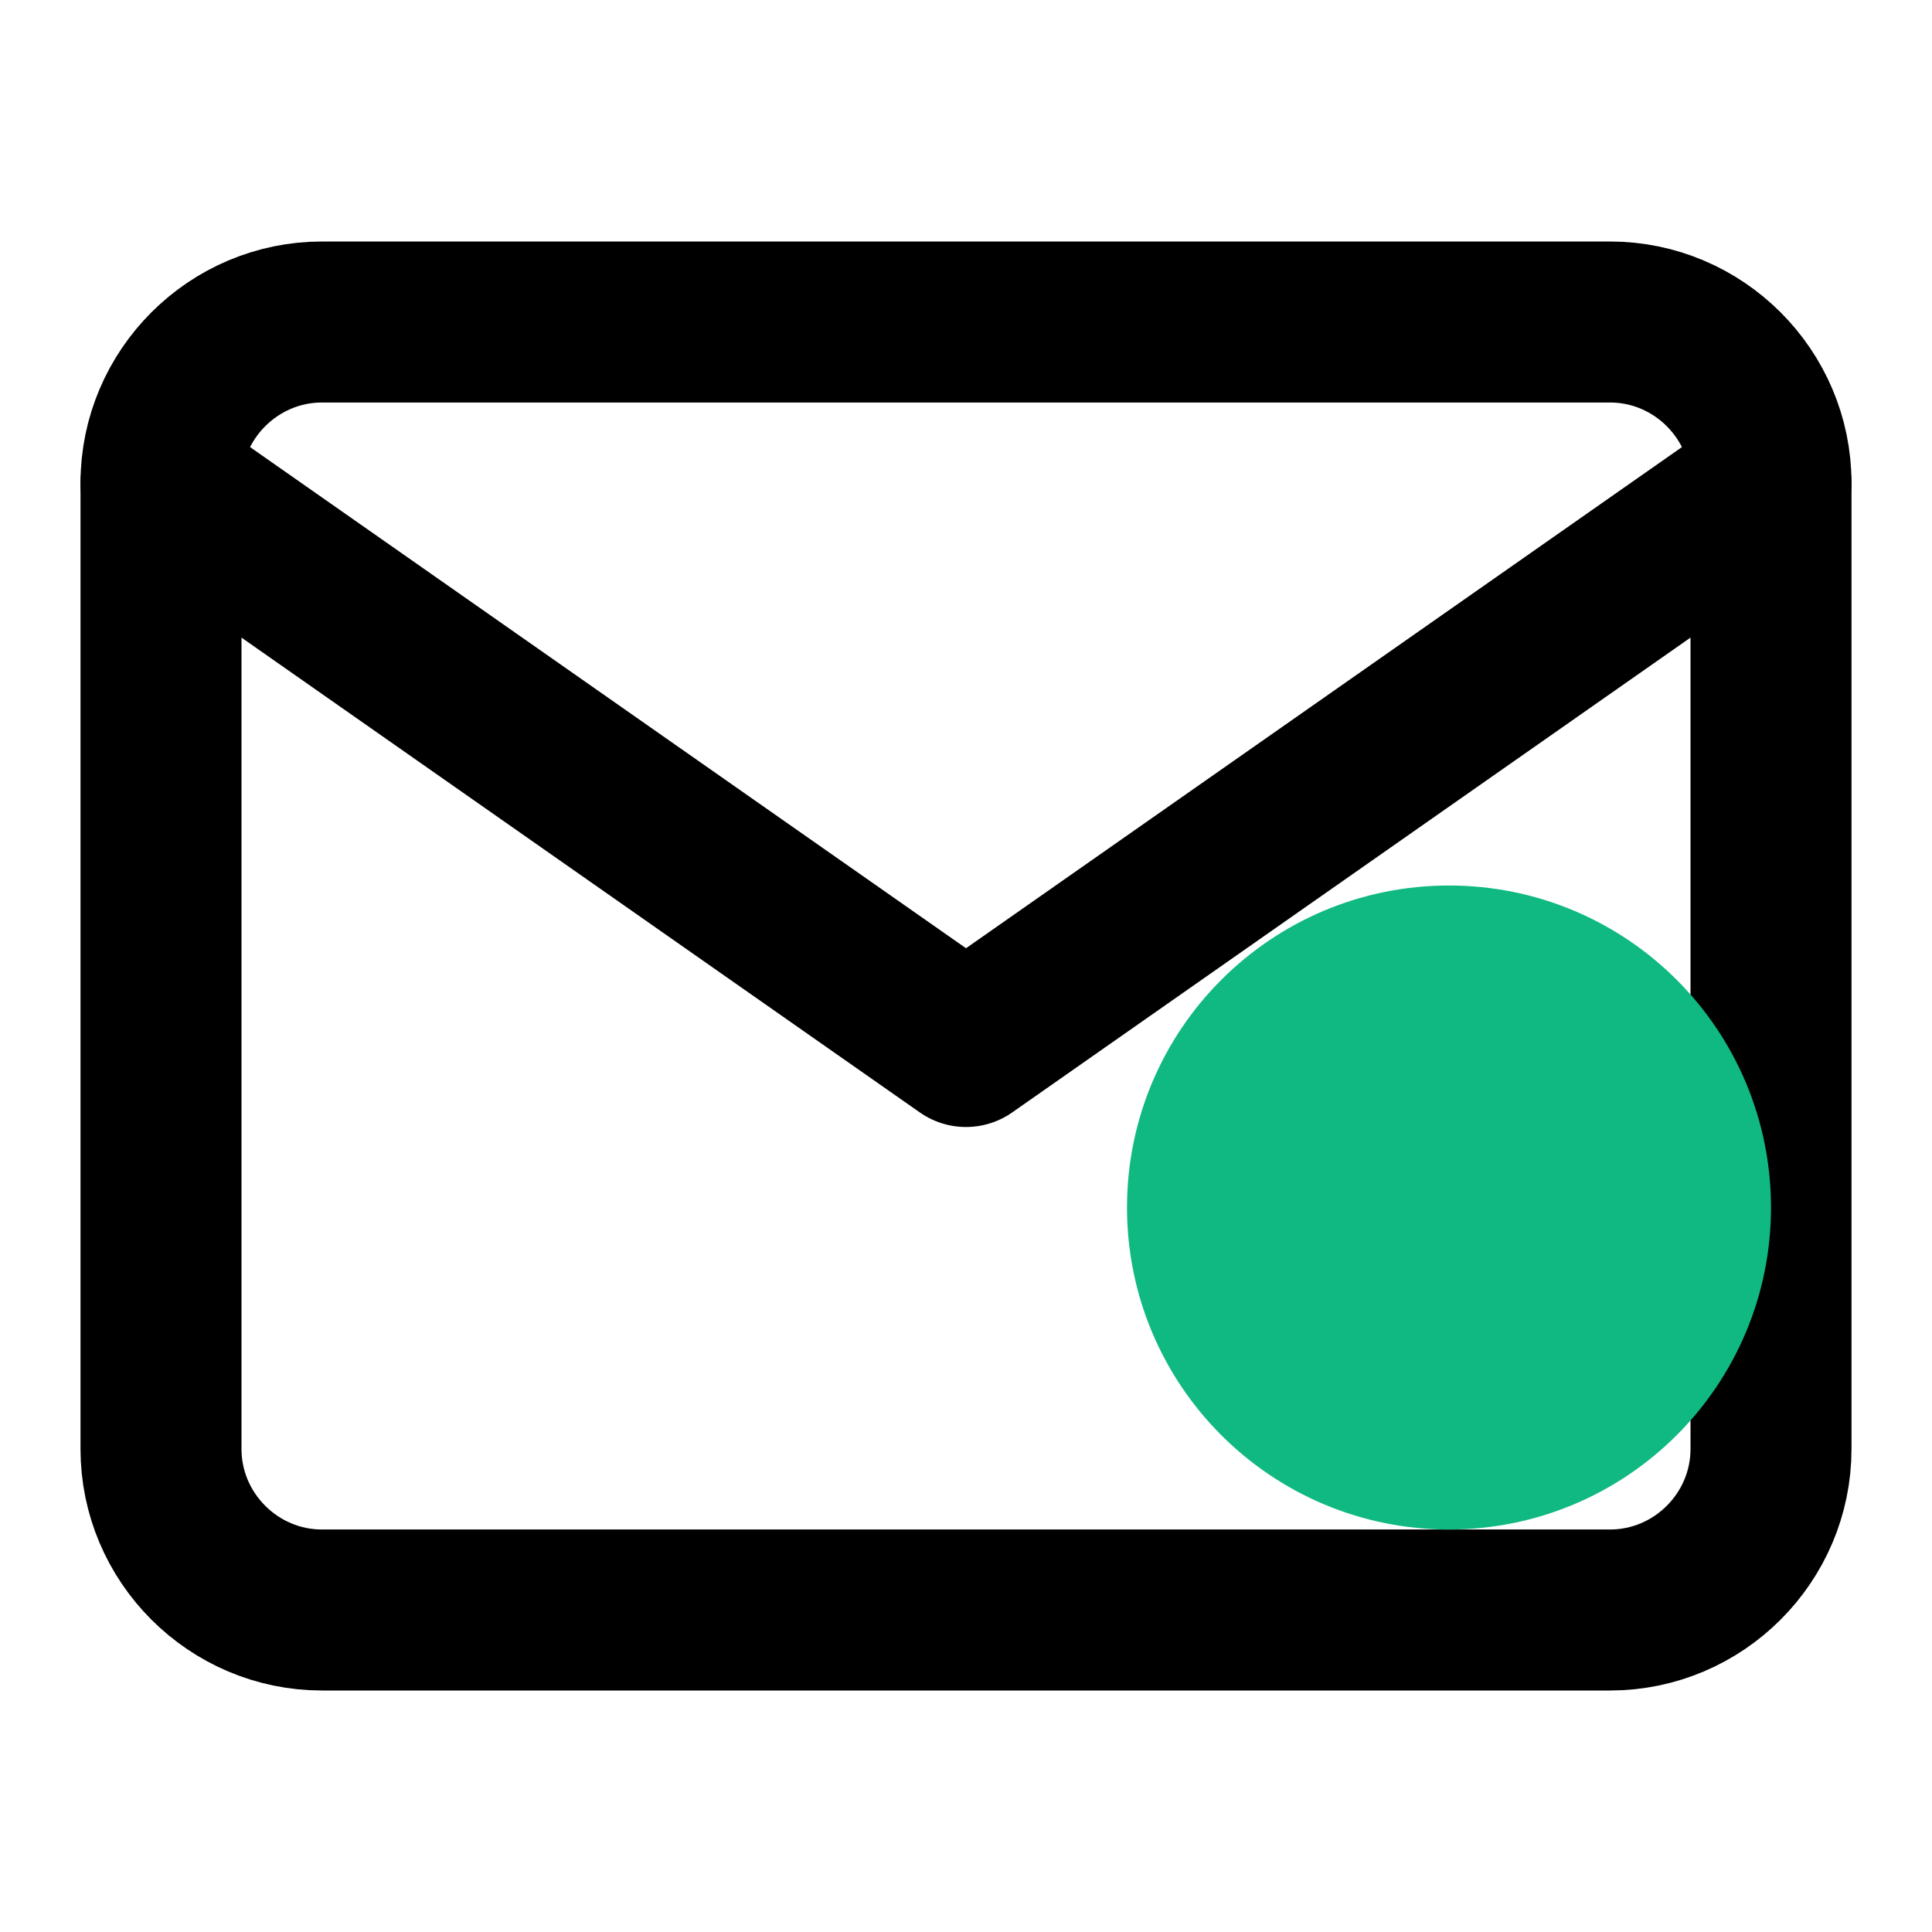
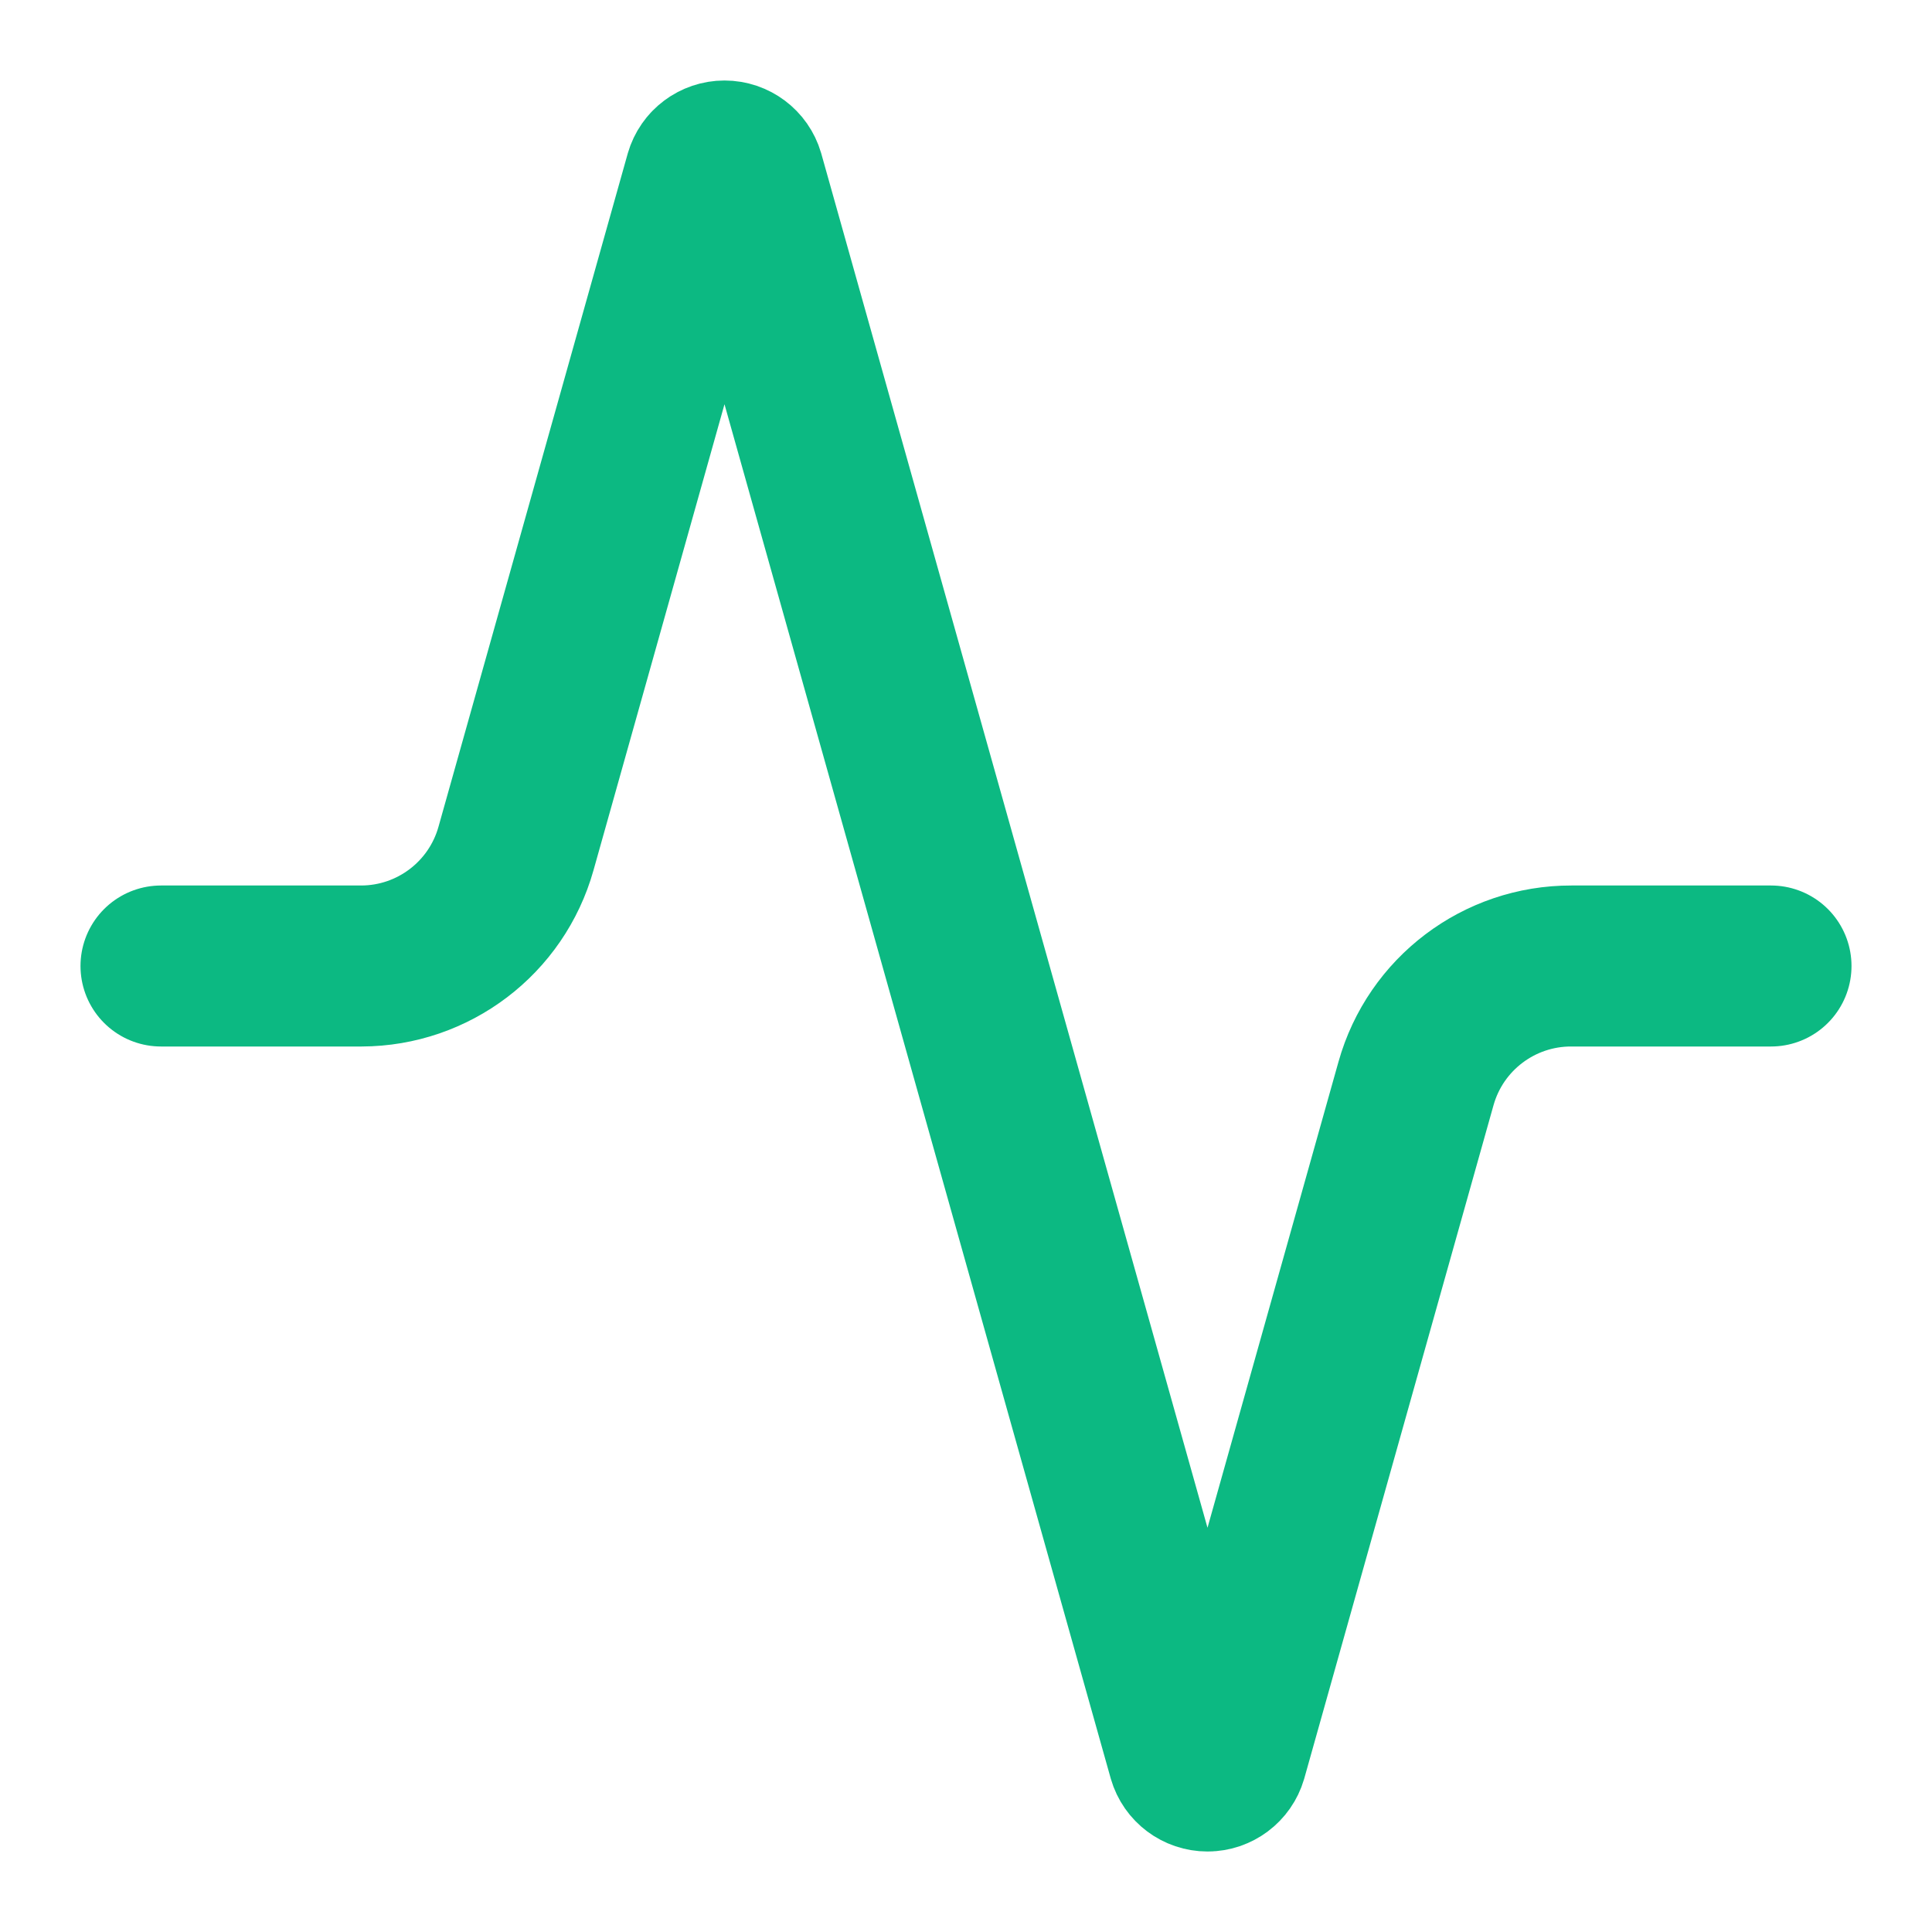
- <svg xmlns="http://www.w3.org/2000/svg" viewBox="0 0 24 24" fill="none" stroke="currentColor" stroke-width="2" stroke-linecap="round" stroke-linejoin="round">
-   <path d="M4 4h16c1.1 0 2 .9 2 2v12c0 1.1-.9 2-2 2H4c-1.1 0-2-.9-2-2V6c0-1.1.9-2 2-2z" />
-   <polyline points="22,6 12,13 2,6" />
-   <circle cx="18" cy="15" r="3" fill="#10b981" stroke="#10b981" />
+ <svg xmlns="http://www.w3.org/2000/svg" width="24" height="24" viewBox="0 0 24 24" fill="none" stroke="#0cb982" stroke-width="2" stroke-linecap="round" stroke-linejoin="round" class="lucide lucide-activity">
+   <path d="M22 12h-2.48a2 2 0 0 0-1.93 1.46l-2.35 8.36a.25.25 0 0 1-.48 0L9.24 2.18a.25.25 0 0 0-.48 0l-2.35 8.36A2 2 0 0 1 4.49 12H2" />
</svg>
